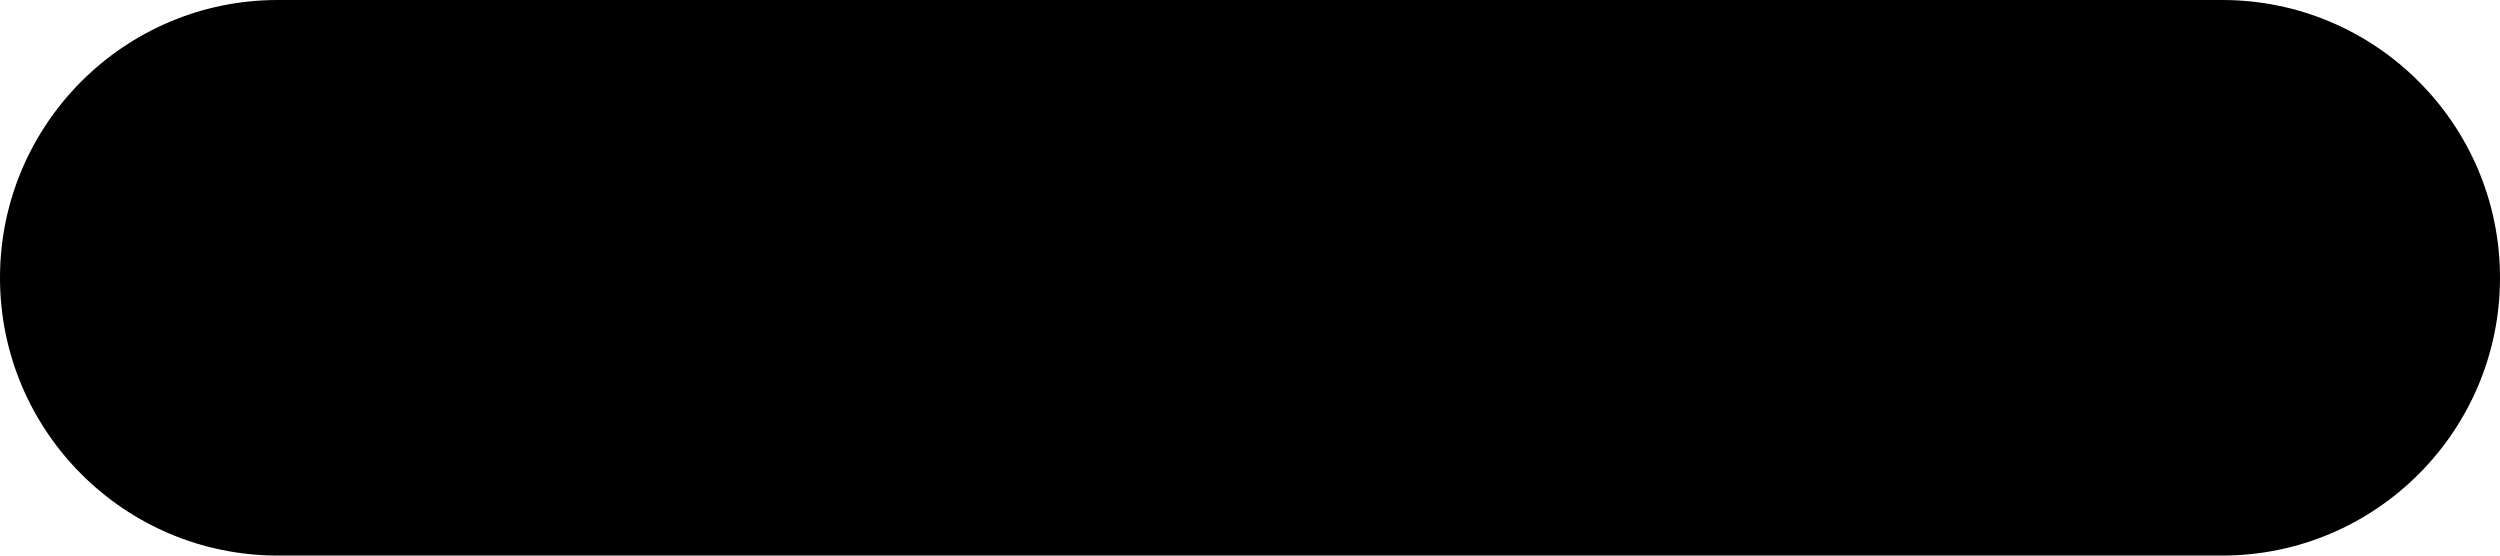
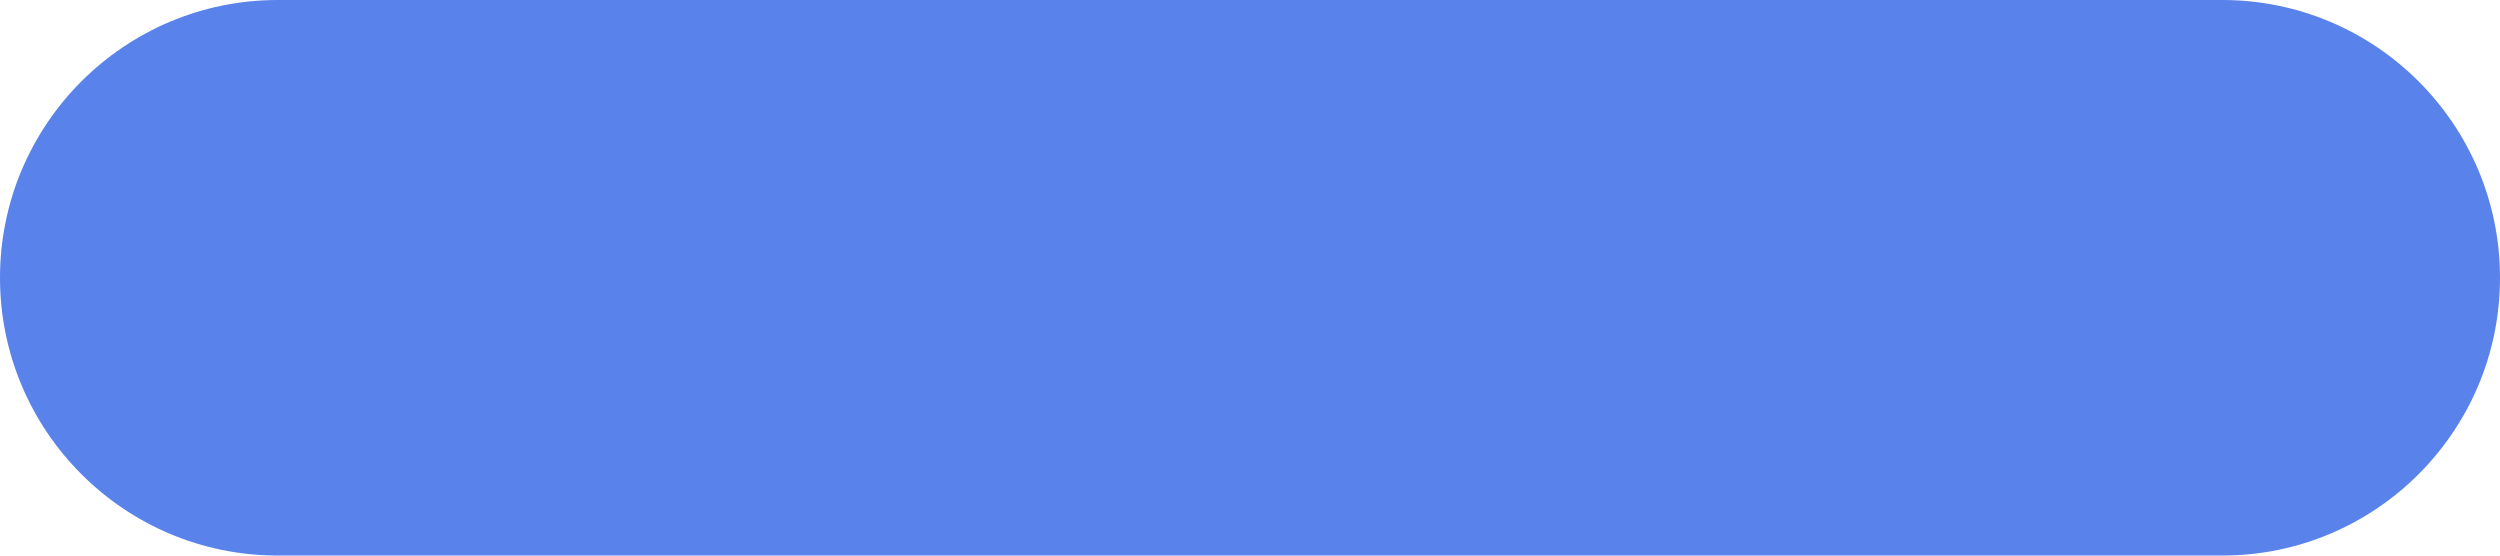
<svg xmlns="http://www.w3.org/2000/svg" width="9" height="2" viewBox="0 0 9 2" fill="none">
-   <path d="M8 0H1C0.448 0 0 0.448 0 1C0 1.552 0.448 2 1 2H8C8.552 2 9 1.552 9 1C9 0.448 8.552 0 8 0Z" fill="black" />
+   <path d="M8 0H1C0.448 0 0 0.448 0 1C0 1.552 0.448 2 1 2H8C8.552 2 9 1.552 9 1C9 0.448 8.552 0 8 0Z" fill="rgb(89, 130, 235)" />
</svg>
